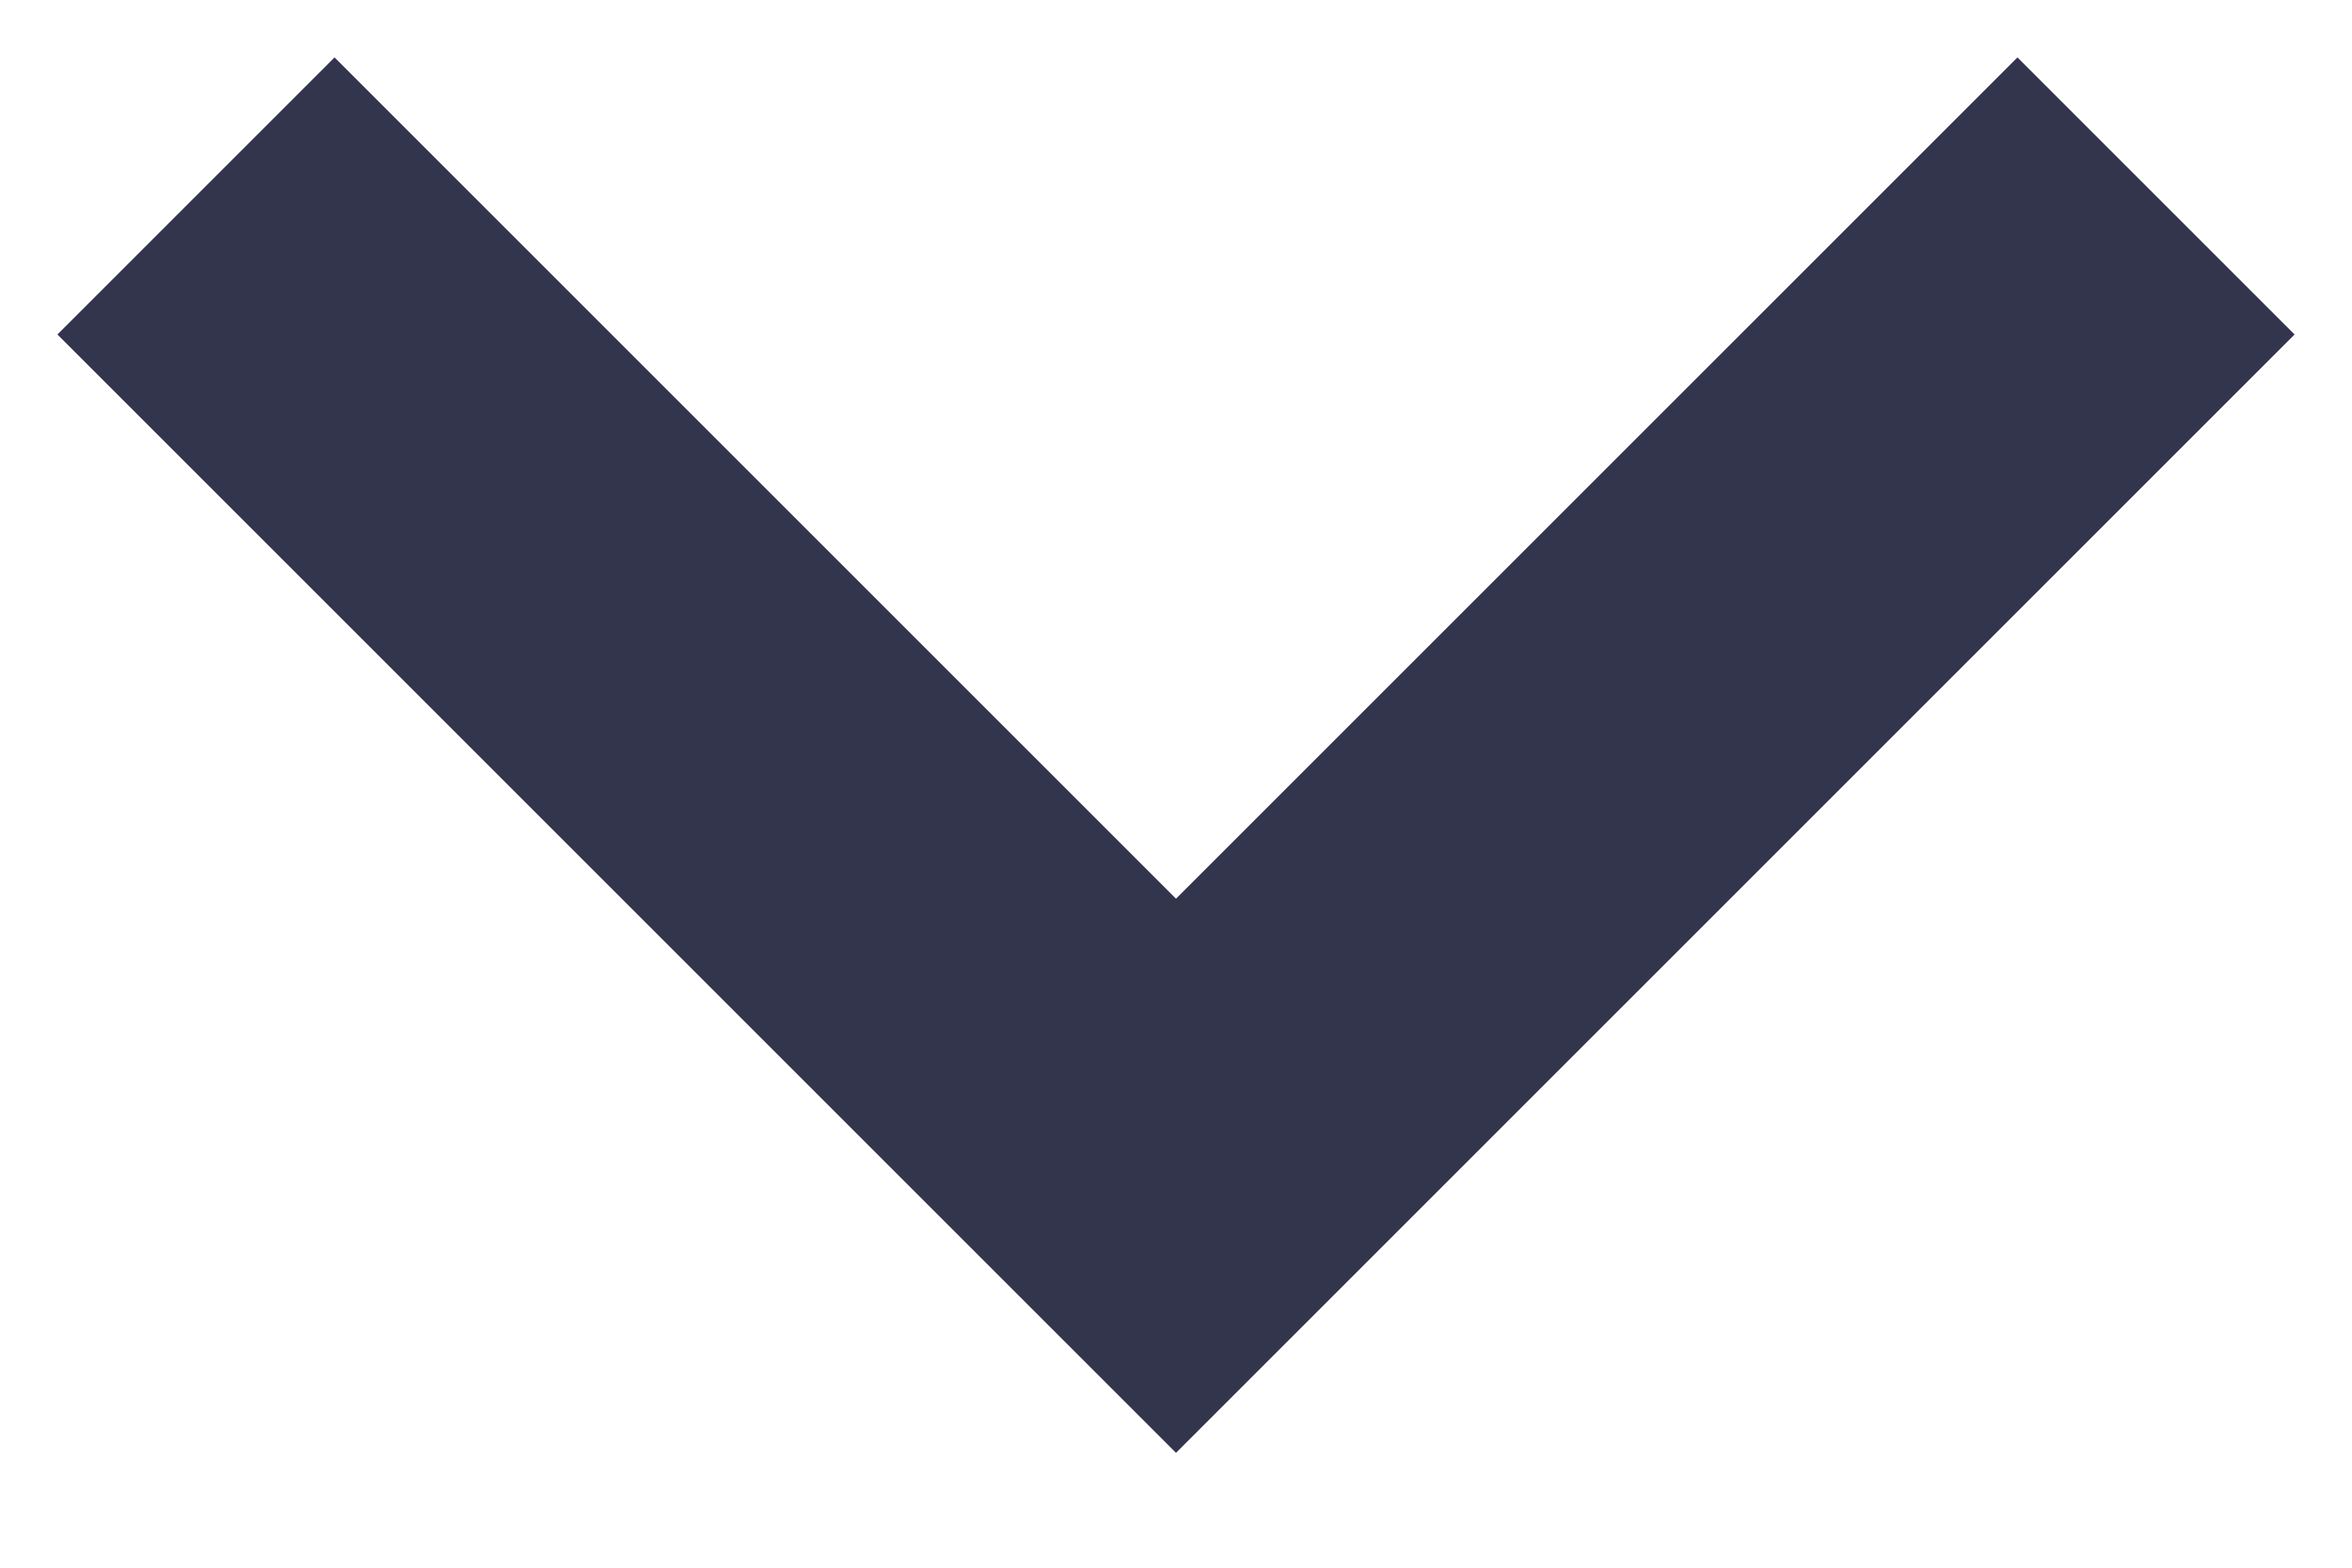
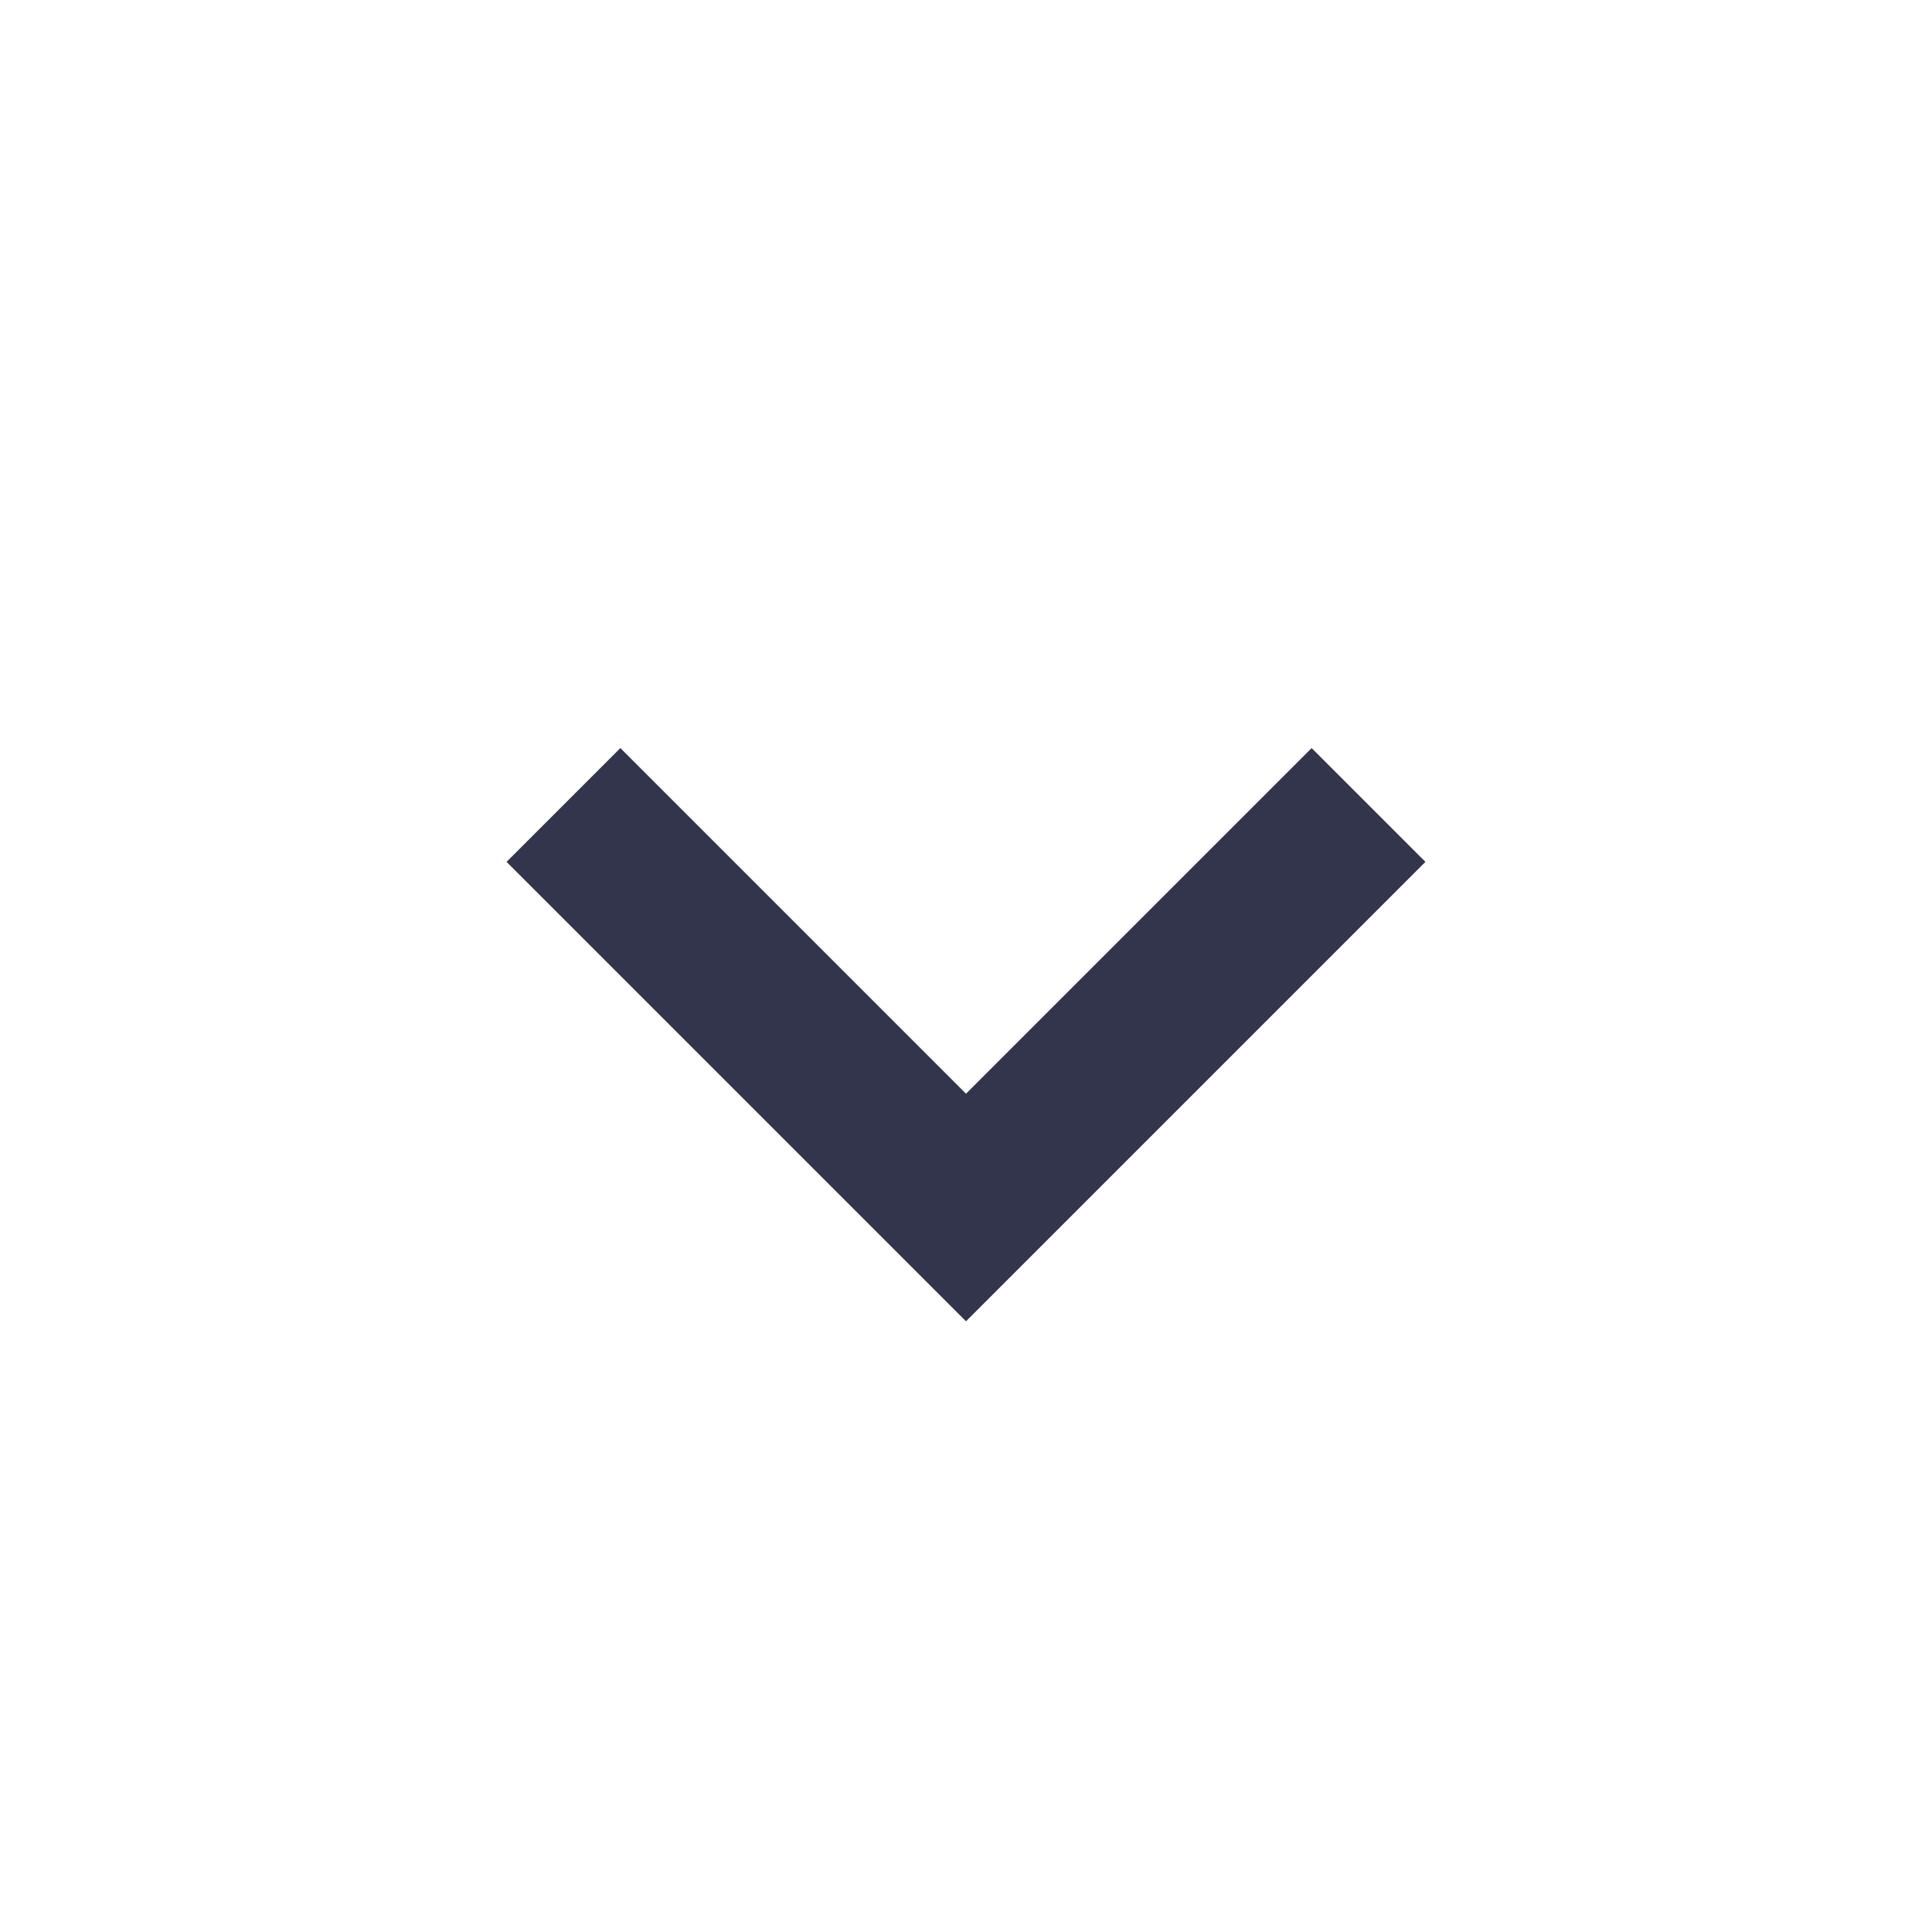
- <svg xmlns="http://www.w3.org/2000/svg" width="12" height="8" viewBox="0 0 12 8" fill="none">
-   <path d="M10.293 0.293L6 4.586L1.707 0.293L0.293 1.707L6 7.414L11.707 1.707L10.293 0.293Z" fill="#33354D" />
+ <svg xmlns="http://www.w3.org/2000/svg" width="20" height="20" viewBox="0 0 20 20" fill="none">
+   <path d="M13.578 7.744L10 11.322L6.422 7.744L5.244 8.922L10 13.678L14.756 8.922L13.578 7.744Z" fill="#33354D" />
</svg>
